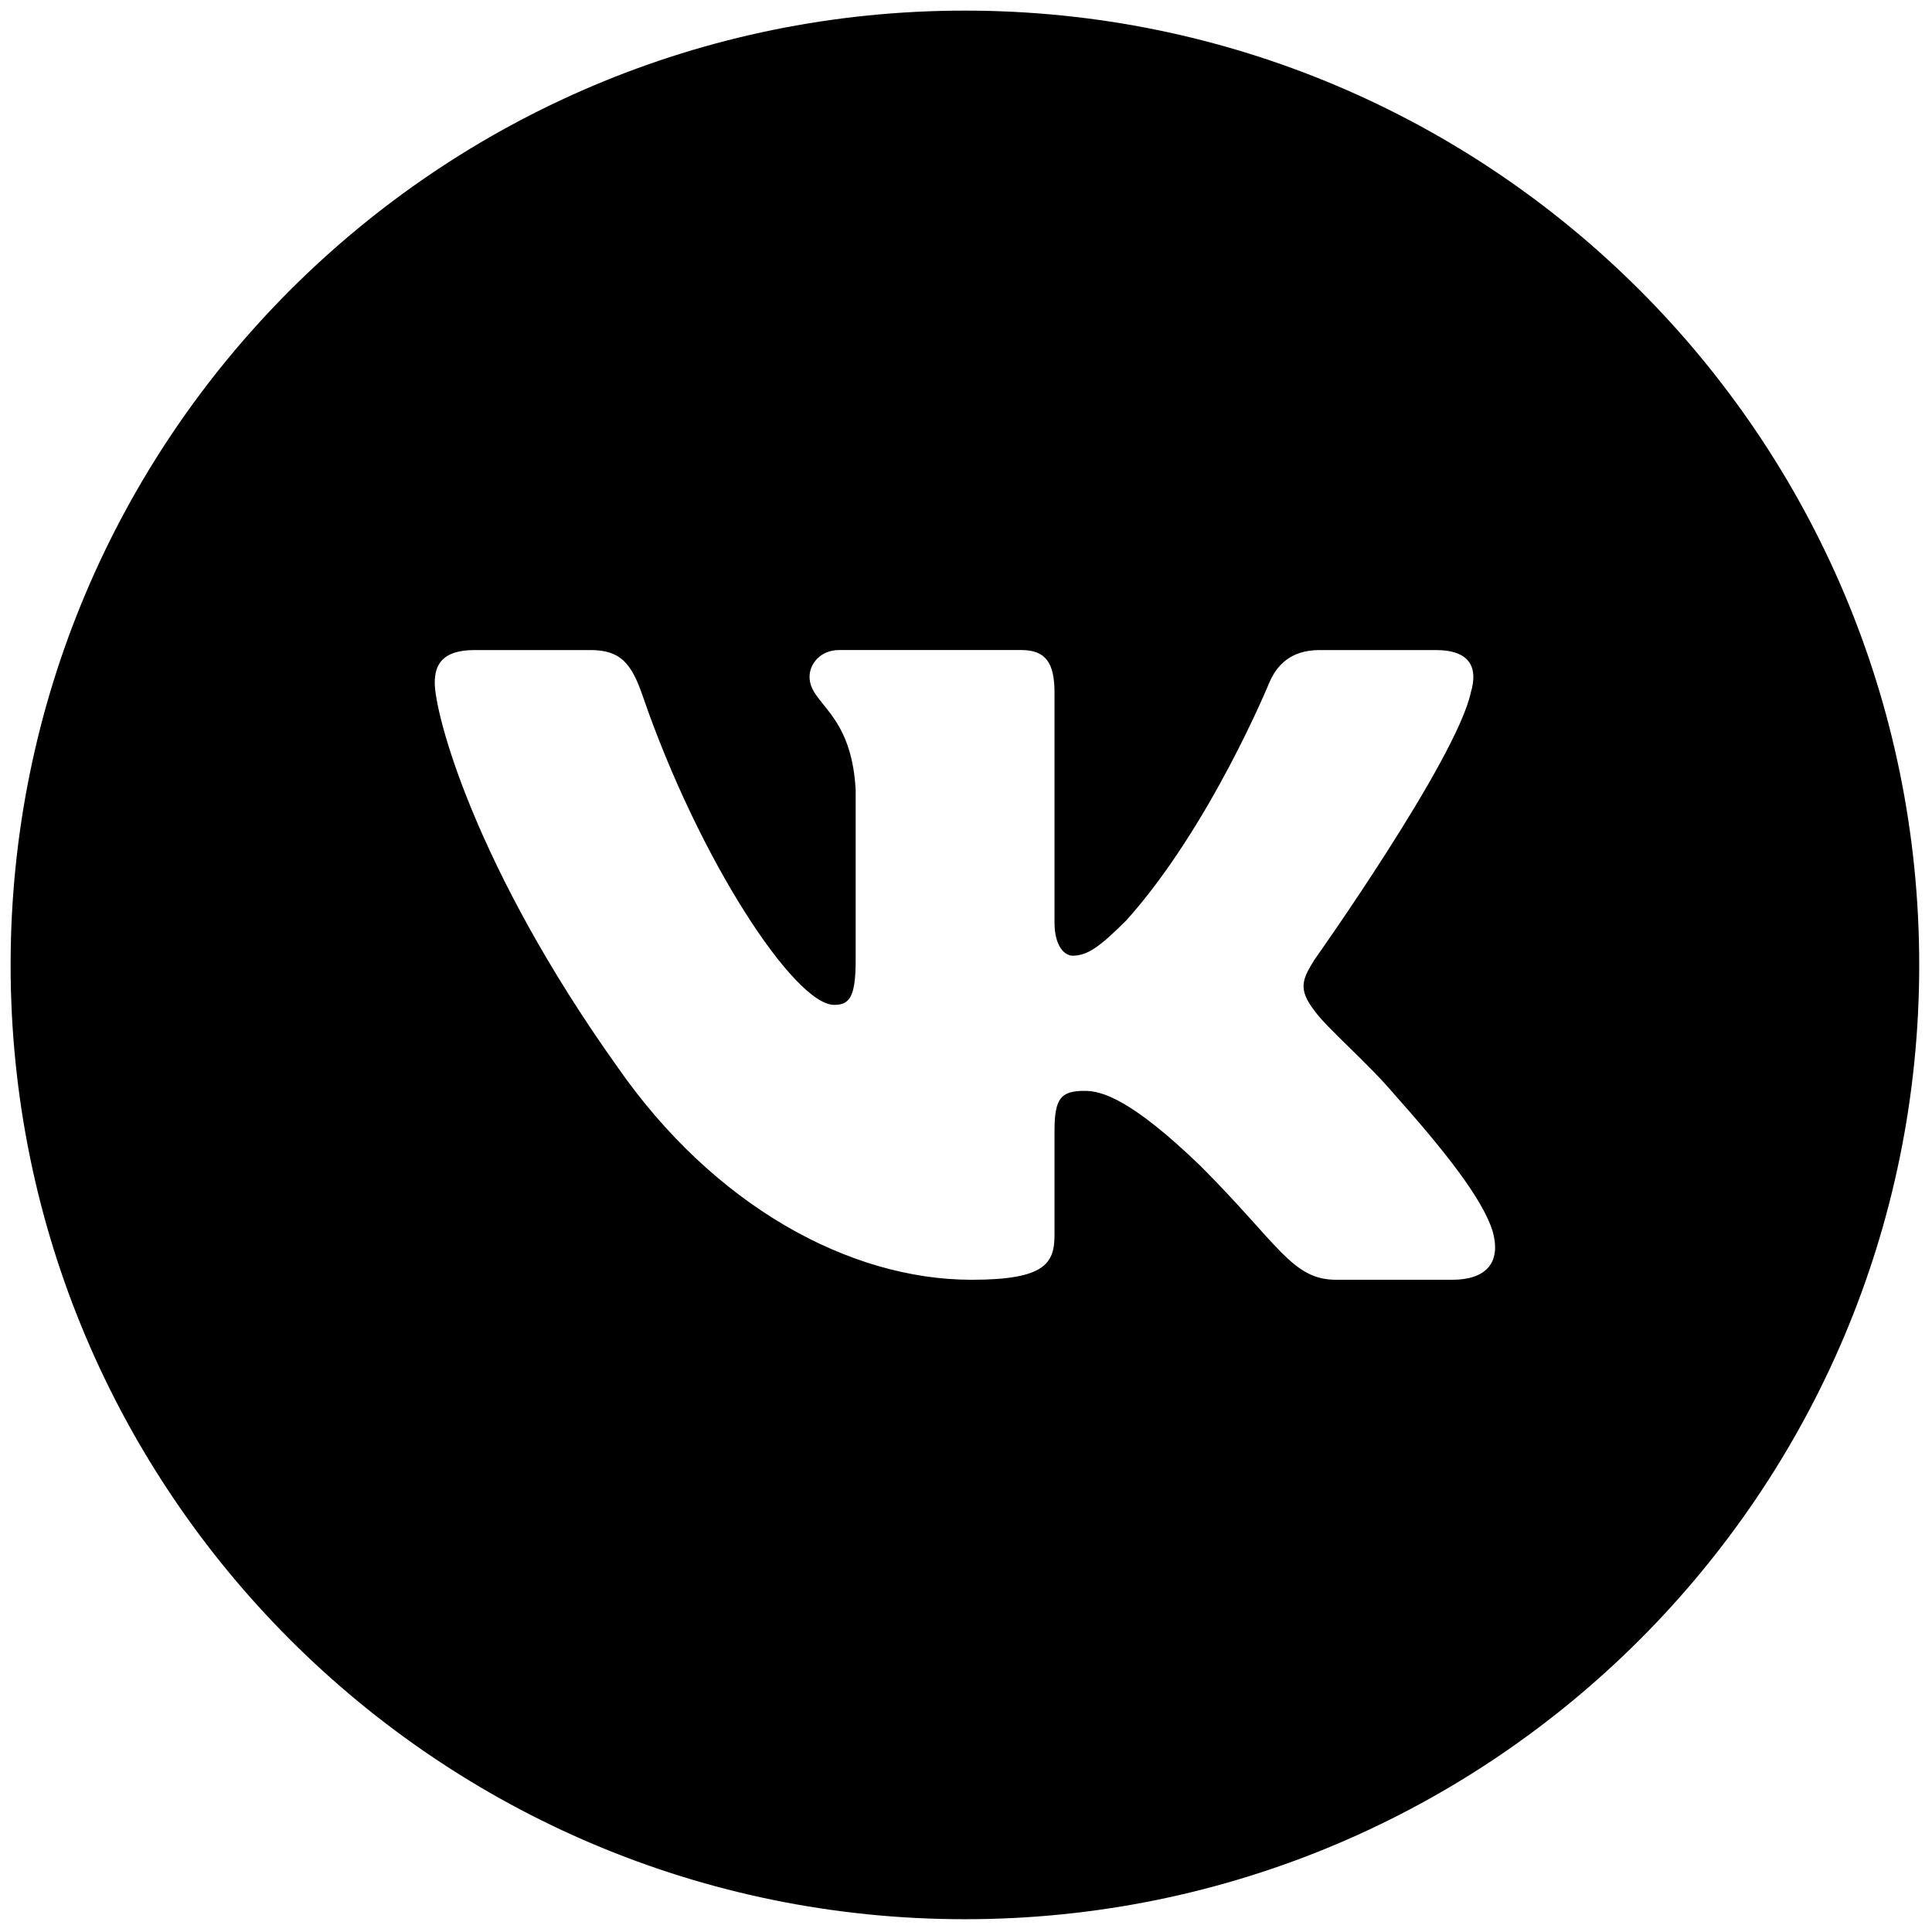
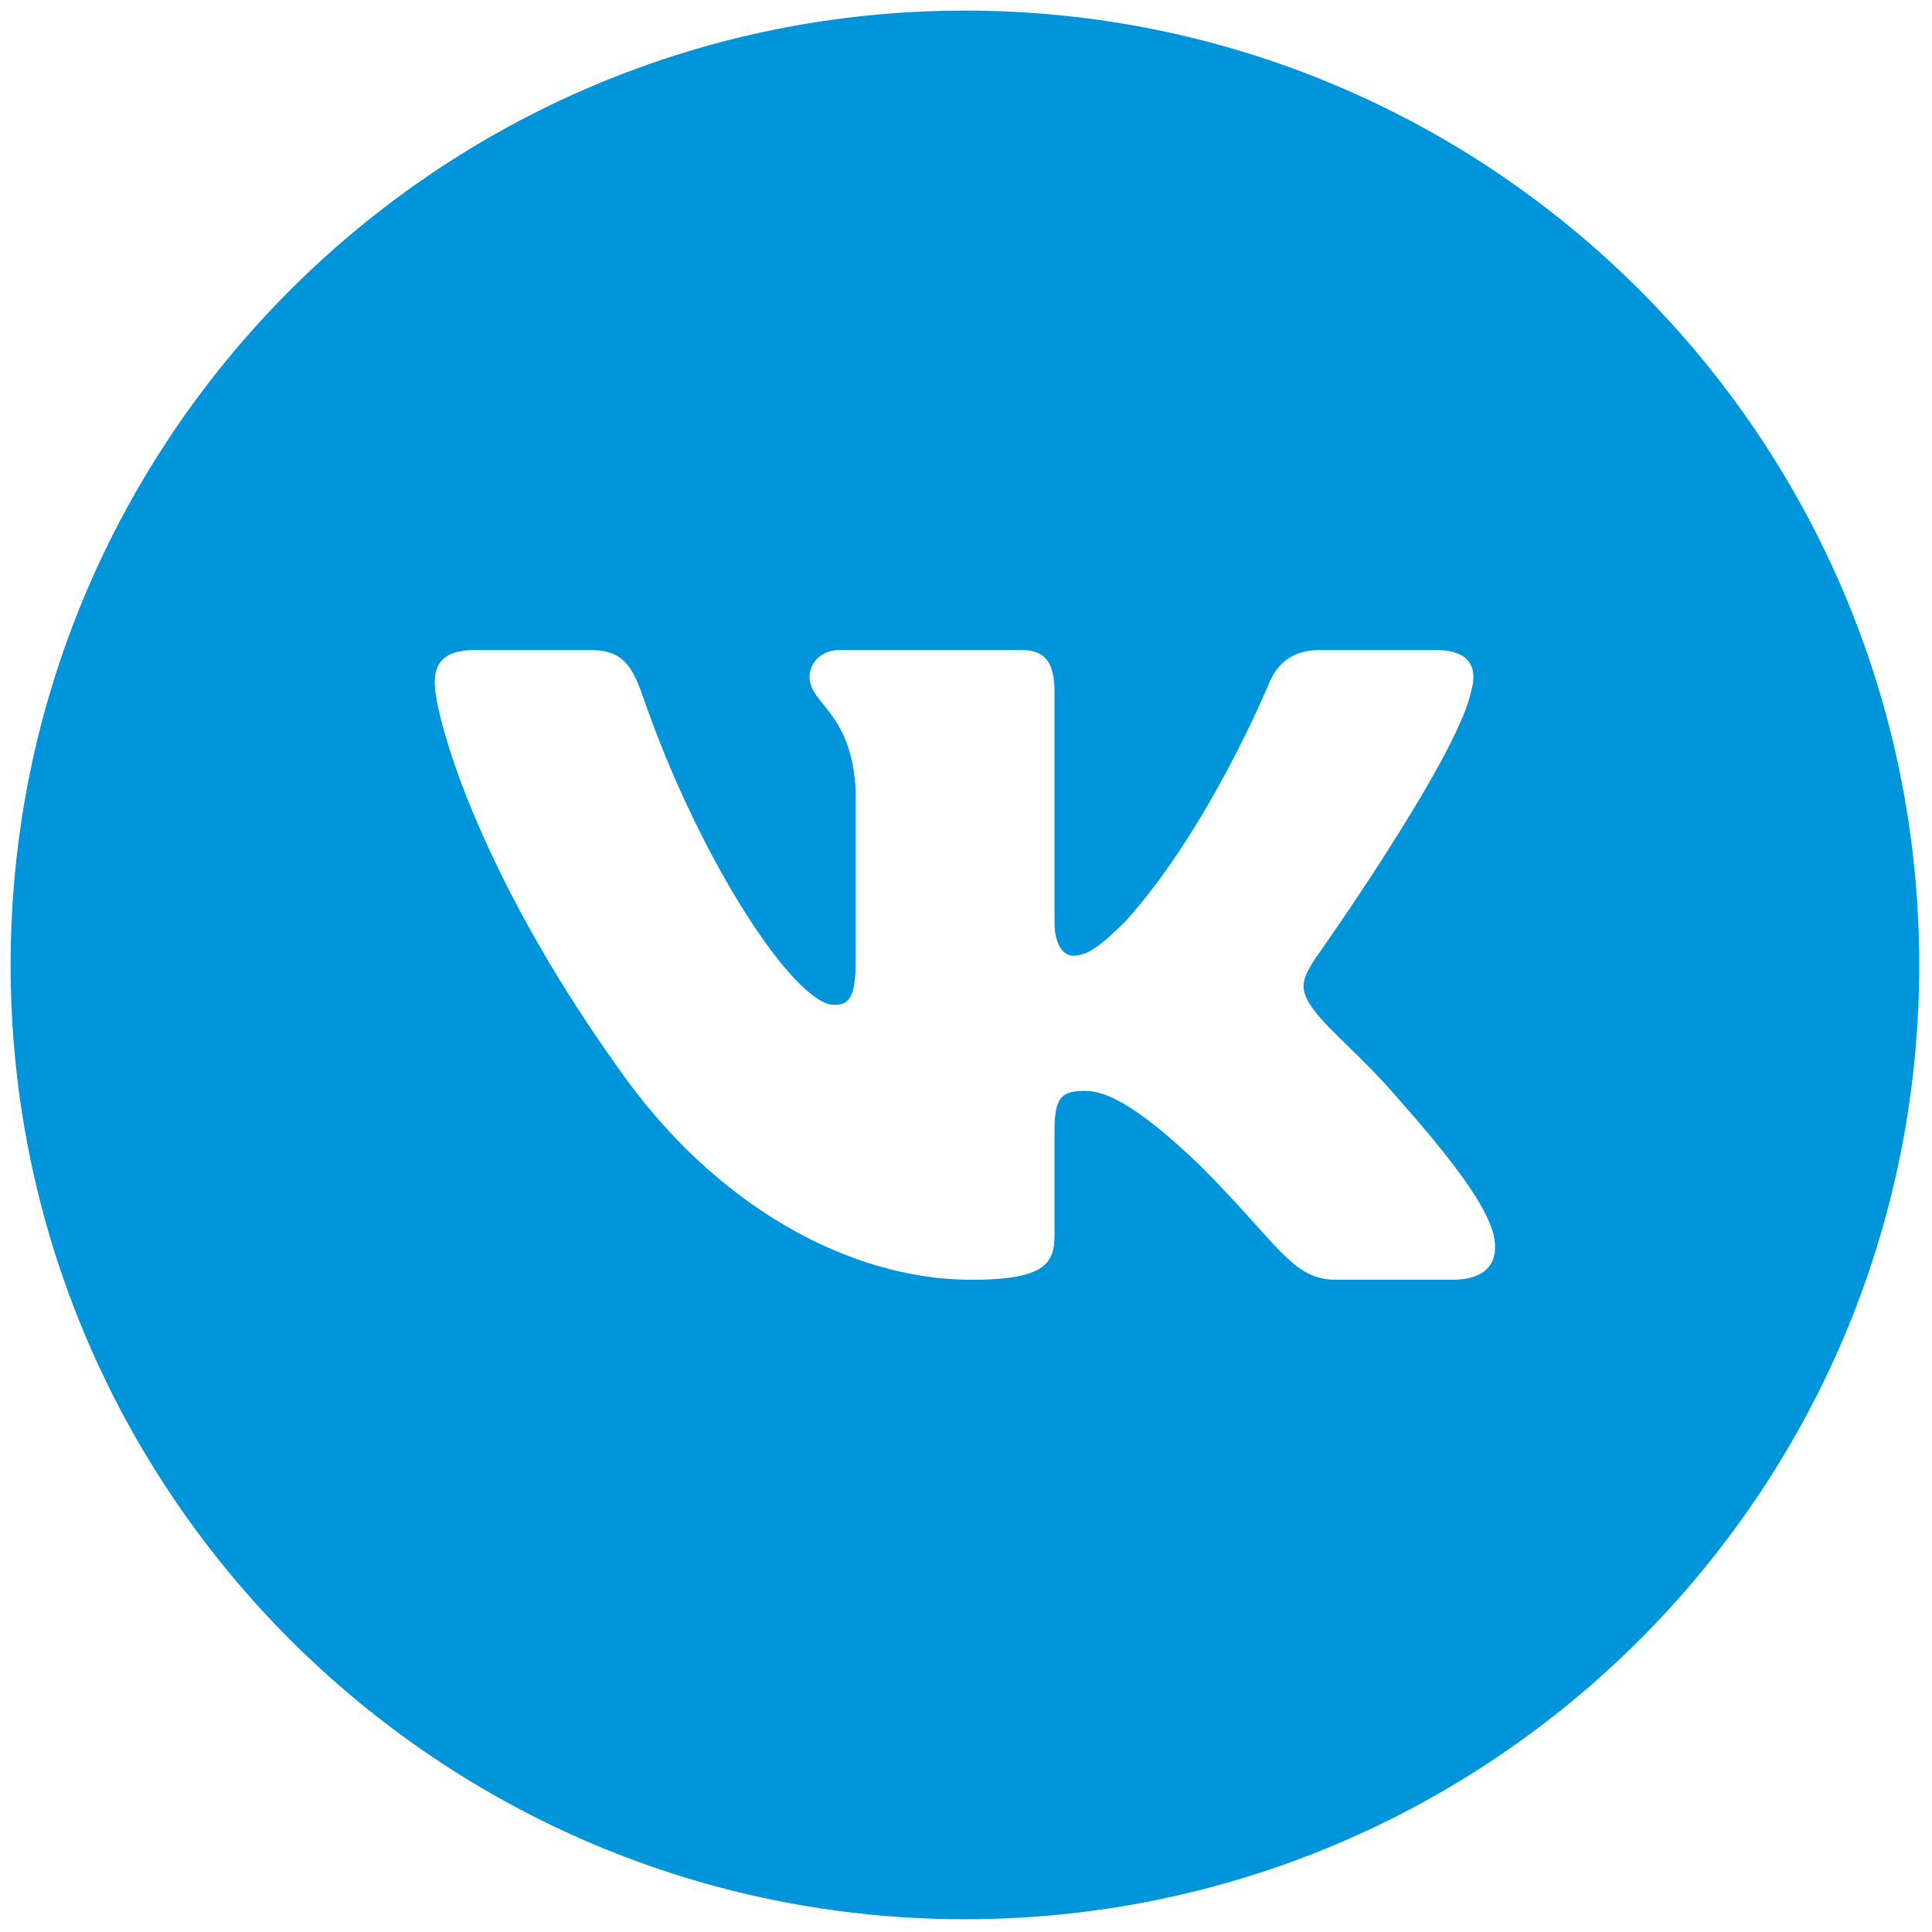
<svg xmlns="http://www.w3.org/2000/svg" version="1.1" width="256" height="256" viewBox="0 0 256 256" xml:space="preserve">
  <g style="stroke: none; stroke-width: 0; stroke-dasharray: none; stroke-linecap: butt; stroke-linejoin: miter; stroke-miterlimit: 10; fill: none; fill-rule: nonzero; opacity: 1;" transform="translate(1.406593 1.406593) scale(2.81 2.81)">
-     <path d="M 45 0 C 20.147 0 0 20.147 0 45 c 0 24.853 20.147 45 45 45 c 24.853 0 45 -20.147 45 -45 C 90 20.147 69.853 0 45 0 z M 67.98 59.847 h -5.47 c -2.086 0 -2.698 -1.664 -6.407 -5.373 c -3.246 -3.13 -4.637 -3.535 -5.447 -3.535 c -1.102 0 -1.431 0.311 -1.431 1.875 v 4.905 c 0 1.346 -0.43 2.128 -3.907 2.128 c -5.795 0 -12.164 -3.519 -16.684 -10.009 C 21.854 40.335 20 33.148 20 31.7 c 0 -0.811 0.312 -1.547 1.875 -1.547 h 5.47 c 1.398 0 1.923 0.612 2.448 2.127 c 2.675 7.793 7.186 14.604 9.04 14.604 c 0.695 0 1.015 -0.321 1.015 -2.087 v -8.055 c -0.203 -3.709 -2.174 -4.013 -2.174 -5.332 c 0 -0.612 0.523 -1.258 1.392 -1.258 h 8.596 c 1.159 0 1.563 0.62 1.563 2.011 v 10.837 c 0 1.159 0.503 1.565 0.851 1.565 c 0.696 0 1.276 -0.406 2.55 -1.681 C 56.567 38.48 59.349 31.7 59.349 31.7 c 0.348 -0.811 0.989 -1.547 2.38 -1.547 h 5.47 c 1.654 0 2.002 0.852 1.654 2.011 c -0.695 3.187 -7.36 12.575 -7.36 12.575 c -0.58 0.927 -0.811 1.391 0 2.434 c 0.579 0.812 2.492 2.434 3.767 3.941 c 2.35 2.643 4.12 4.873 4.614 6.41 C 70.324 59.066 69.543 59.847 67.98 59.847 z" style="stroke: none; stroke-width: 1; stroke-dasharray: none; stroke-linecap: butt; stroke-linejoin: miter; stroke-miterlimit: 10; fill: rgb(0,0,0); fill-rule: nonzero; opacity: 1;" transform=" matrix(1 0 0 1 0 0) " stroke-linecap="round" />
+     <path d="M 45 0 C 20.147 0 0 20.147 0 45 c 0 24.853 20.147 45 45 45 c 24.853 0 45 -20.147 45 -45 C 90 20.147 69.853 0 45 0 z M 67.98 59.847 h -5.47 c -2.086 0 -2.698 -1.664 -6.407 -5.373 c -3.246 -3.13 -4.637 -3.535 -5.447 -3.535 c -1.102 0 -1.431 0.311 -1.431 1.875 v 4.905 c 0 1.346 -0.43 2.128 -3.907 2.128 c -5.795 0 -12.164 -3.519 -16.684 -10.009 C 21.854 40.335 20 33.148 20 31.7 c 0 -0.811 0.312 -1.547 1.875 -1.547 h 5.47 c 1.398 0 1.923 0.612 2.448 2.127 c 2.675 7.793 7.186 14.604 9.04 14.604 c 0.695 0 1.015 -0.321 1.015 -2.087 v -8.055 c -0.203 -3.709 -2.174 -4.013 -2.174 -5.332 c 0 -0.612 0.523 -1.258 1.392 -1.258 h 8.596 c 1.159 0 1.563 0.62 1.563 2.011 v 10.837 c 0 1.159 0.503 1.565 0.851 1.565 c 0.696 0 1.276 -0.406 2.55 -1.681 C 56.567 38.48 59.349 31.7 59.349 31.7 c 0.348 -0.811 0.989 -1.547 2.38 -1.547 h 5.47 c 1.654 0 2.002 0.852 1.654 2.011 c -0.695 3.187 -7.36 12.575 -7.36 12.575 c -0.58 0.927 -0.811 1.391 0 2.434 c 0.579 0.812 2.492 2.434 3.767 3.941 c 2.35 2.643 4.12 4.873 4.614 6.41 C 70.324 59.066 69.543 59.847 67.98 59.847 z" style="stroke: none; stroke-width: 1; stroke-dasharray: none; stroke-linecap: butt; stroke-linejoin: miter; stroke-miterlimit: 10; fill: #0095da; fill-rule: nonzero; opacity: 1;" transform=" matrix(1 0 0 1 0 0) " stroke-linecap="round" />
  </g>
</svg>
